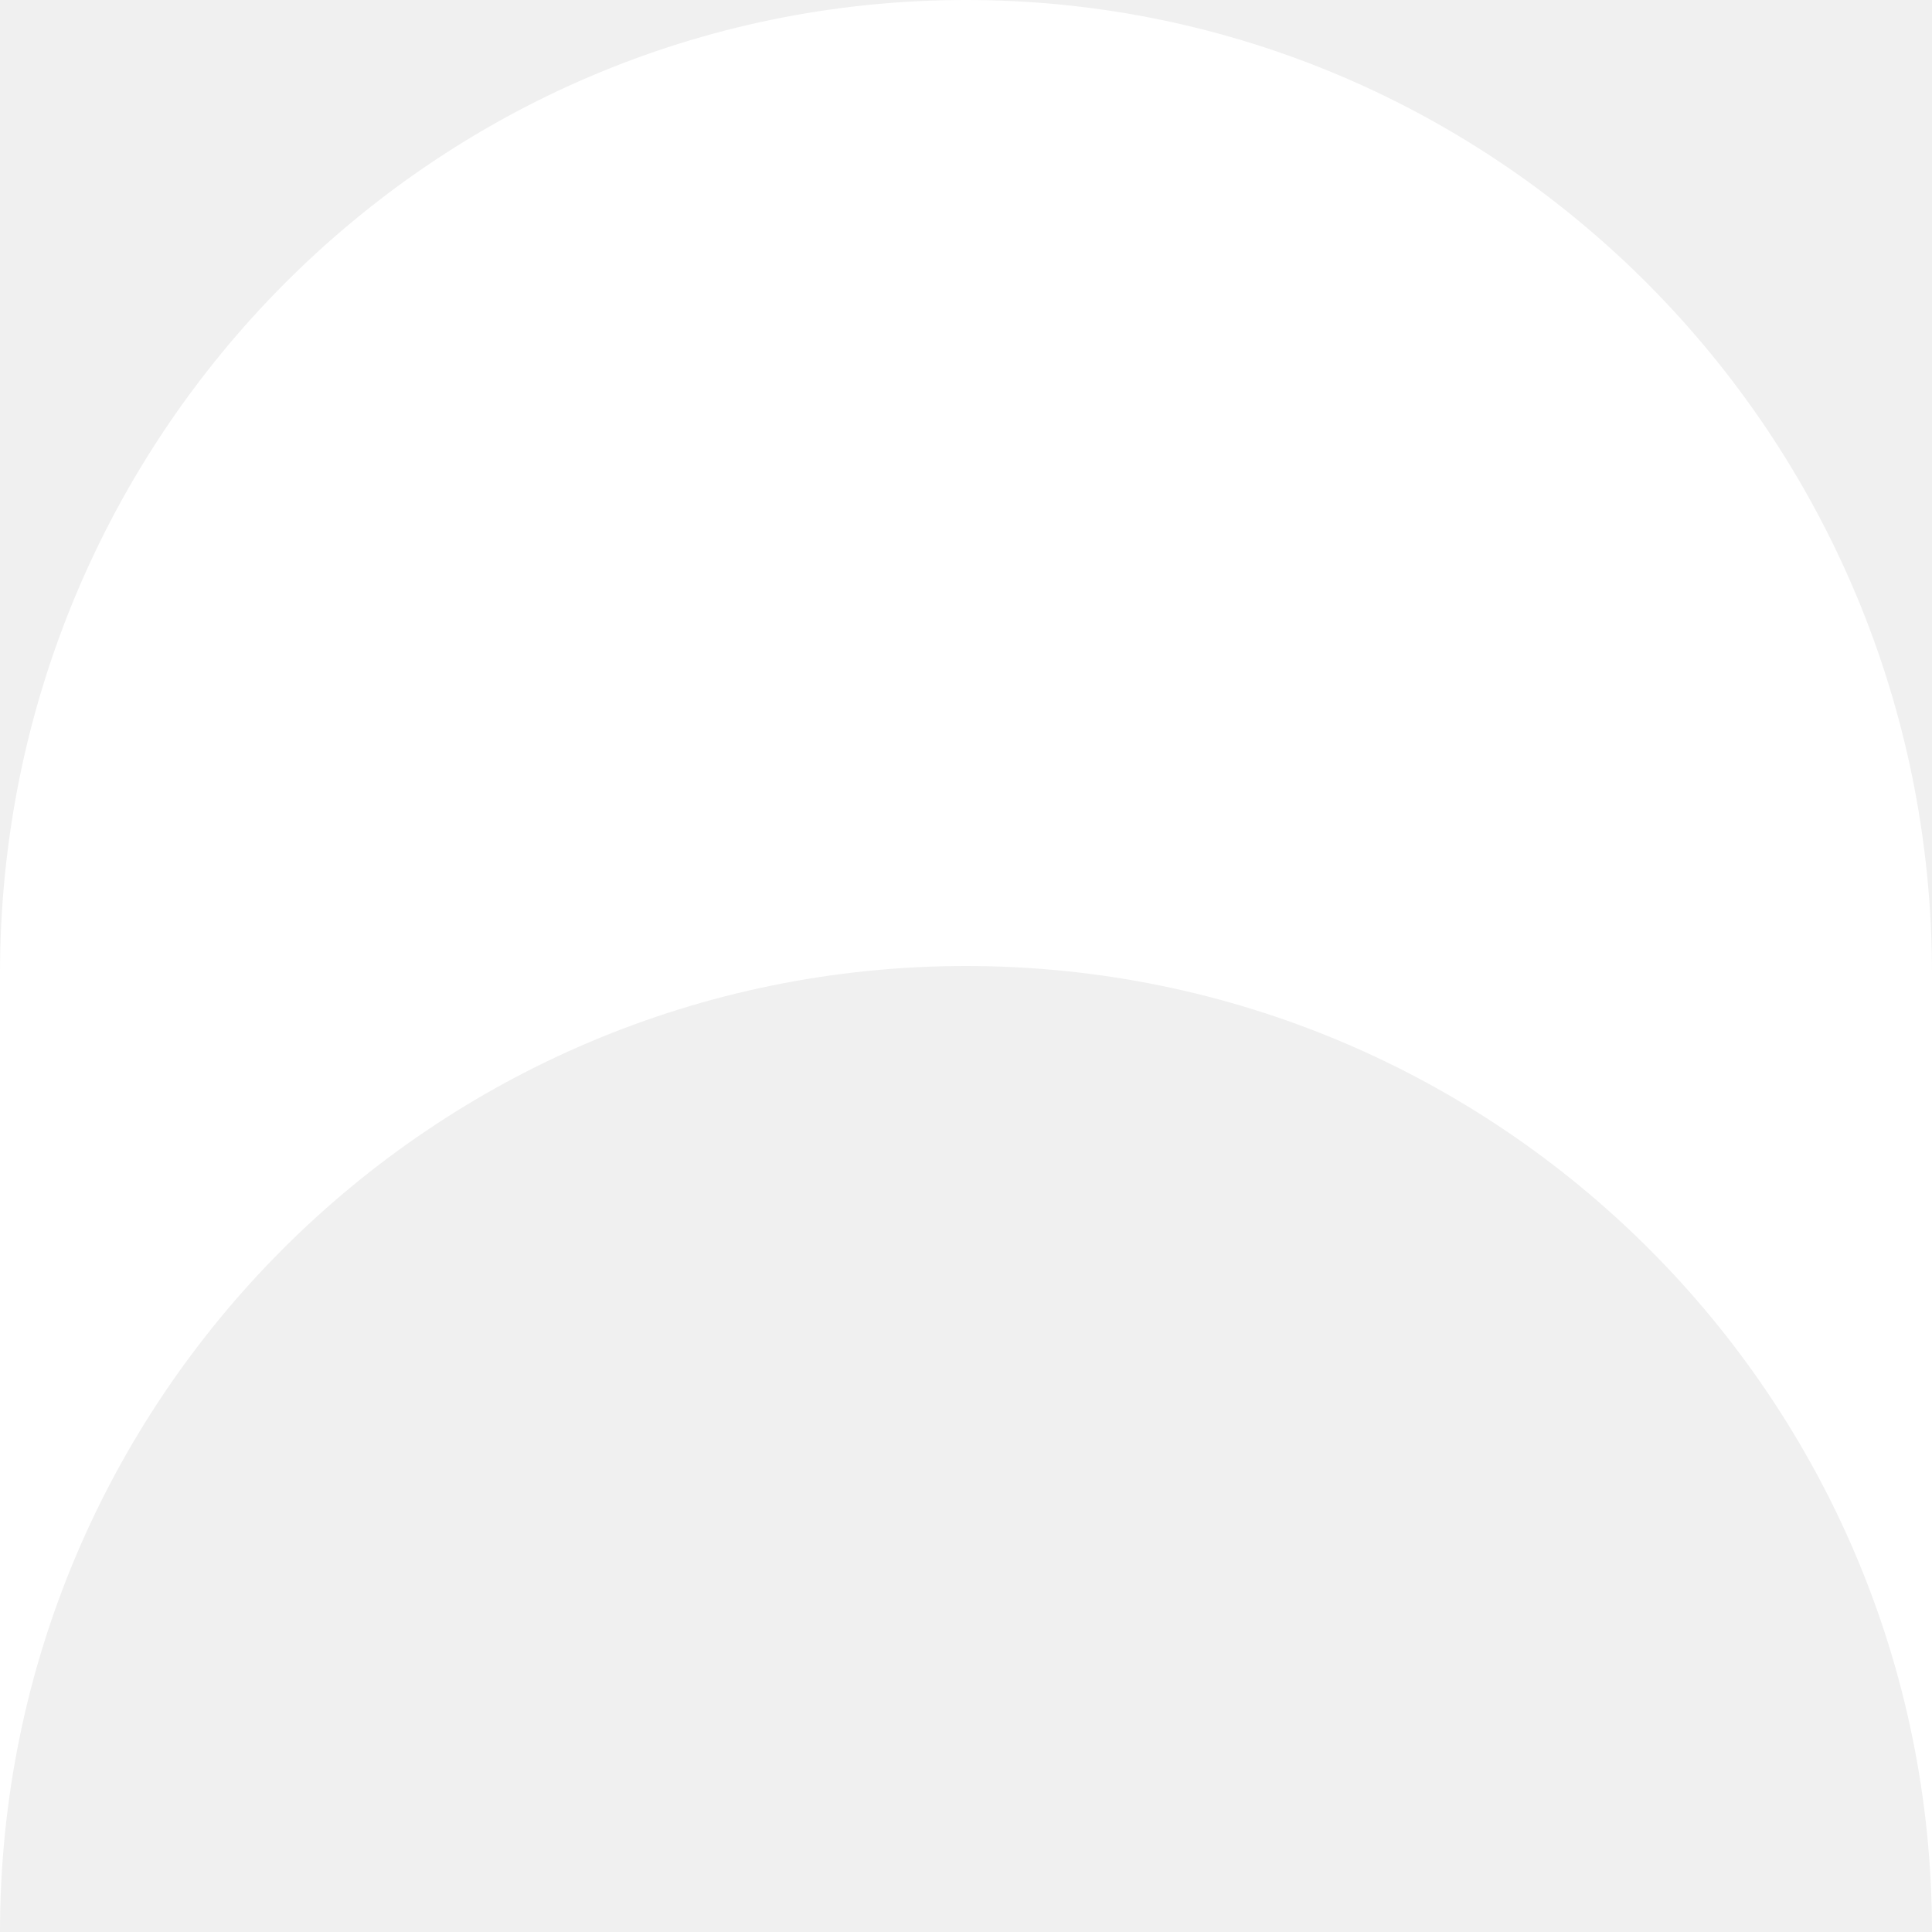
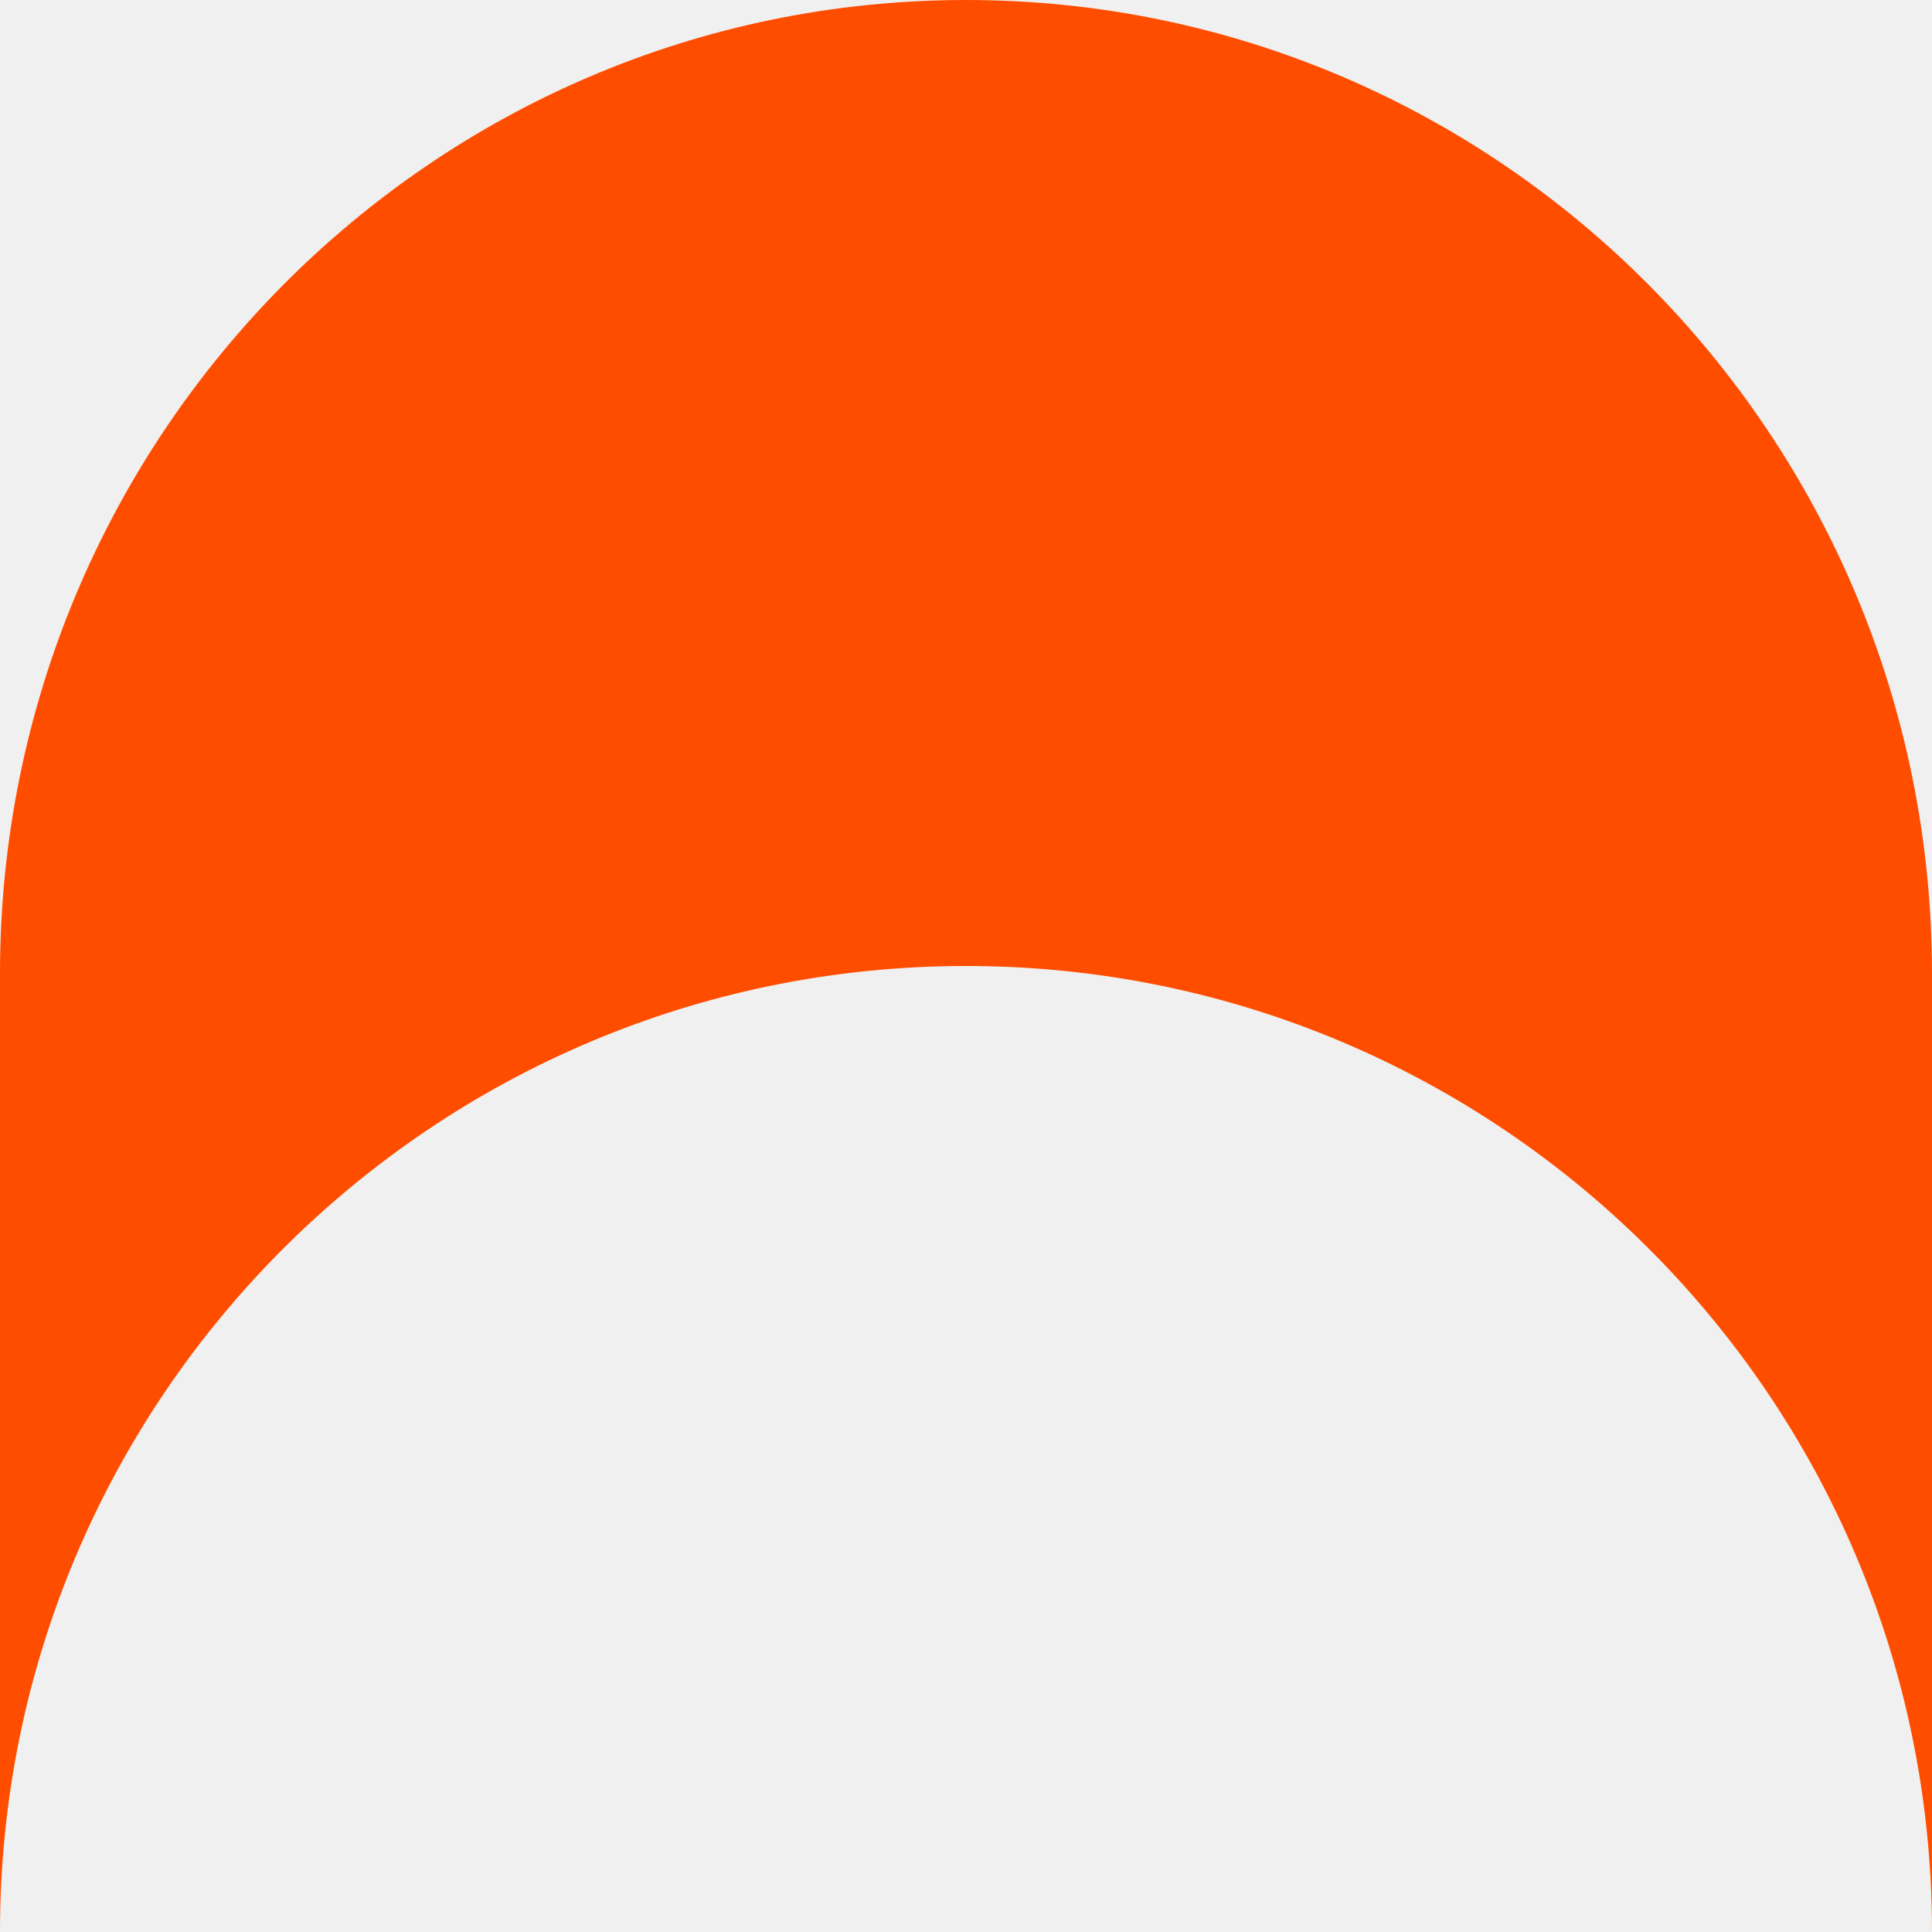
<svg xmlns="http://www.w3.org/2000/svg" width="24" height="24" viewBox="0 0 24 24" fill="none">
  <g clip-path="url(#clip0_4618_1210)">
-     <path d="M0 12.096C0 5.416 5.372 0 12 0C18.627 0 24 5.416 24 12.096V23.988C23.994 17.366 18.623 12 12 12C5.373 12 1.83105e-05 17.372 1.83105e-05 24L0 12.096Z" fill="white" />
+     <path d="M0 12.096C0 5.416 5.372 0 12 0C18.627 0 24 5.416 24 12.096V23.988C23.994 17.366 18.623 12 12 12C5.373 12 1.83105e-05 17.372 1.83105e-05 24L0 12.096Z" fill="#FF4D00" />
  </g>
  <defs>
    <clipPath id="clip0_4618_1210">
      <rect width="24" height="24" fill="white" />
    </clipPath>
  </defs>
</svg>
